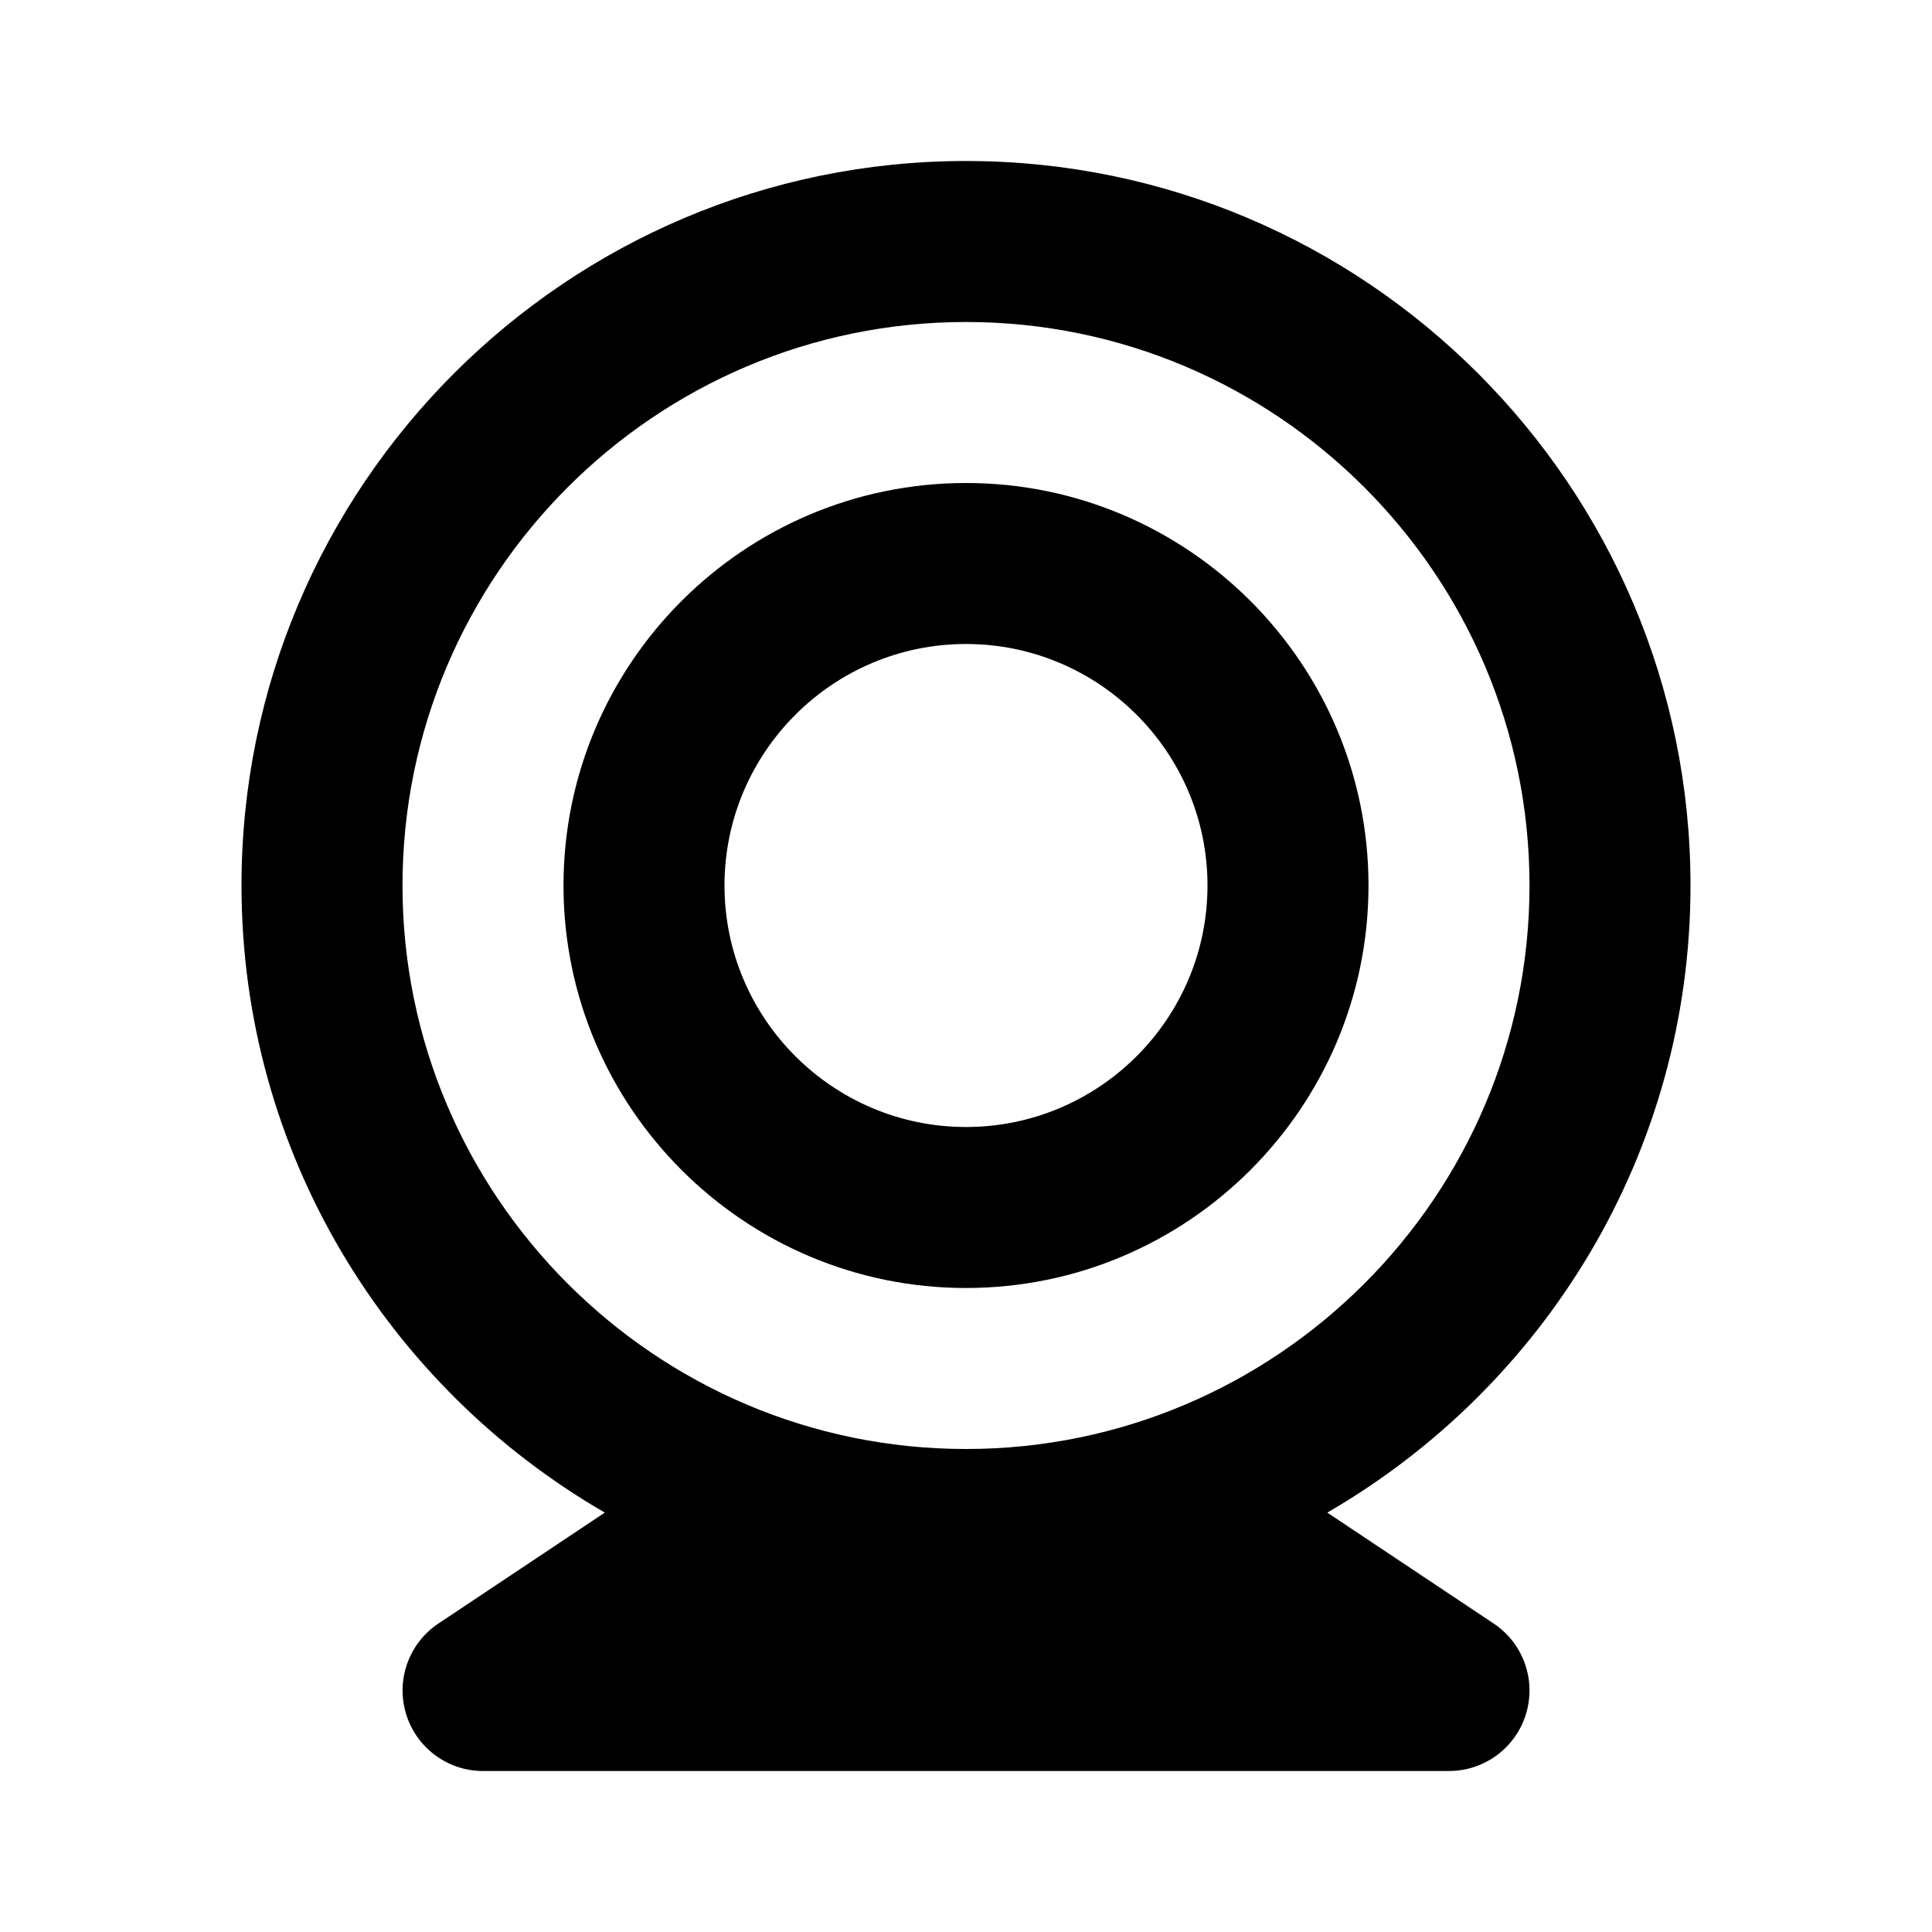
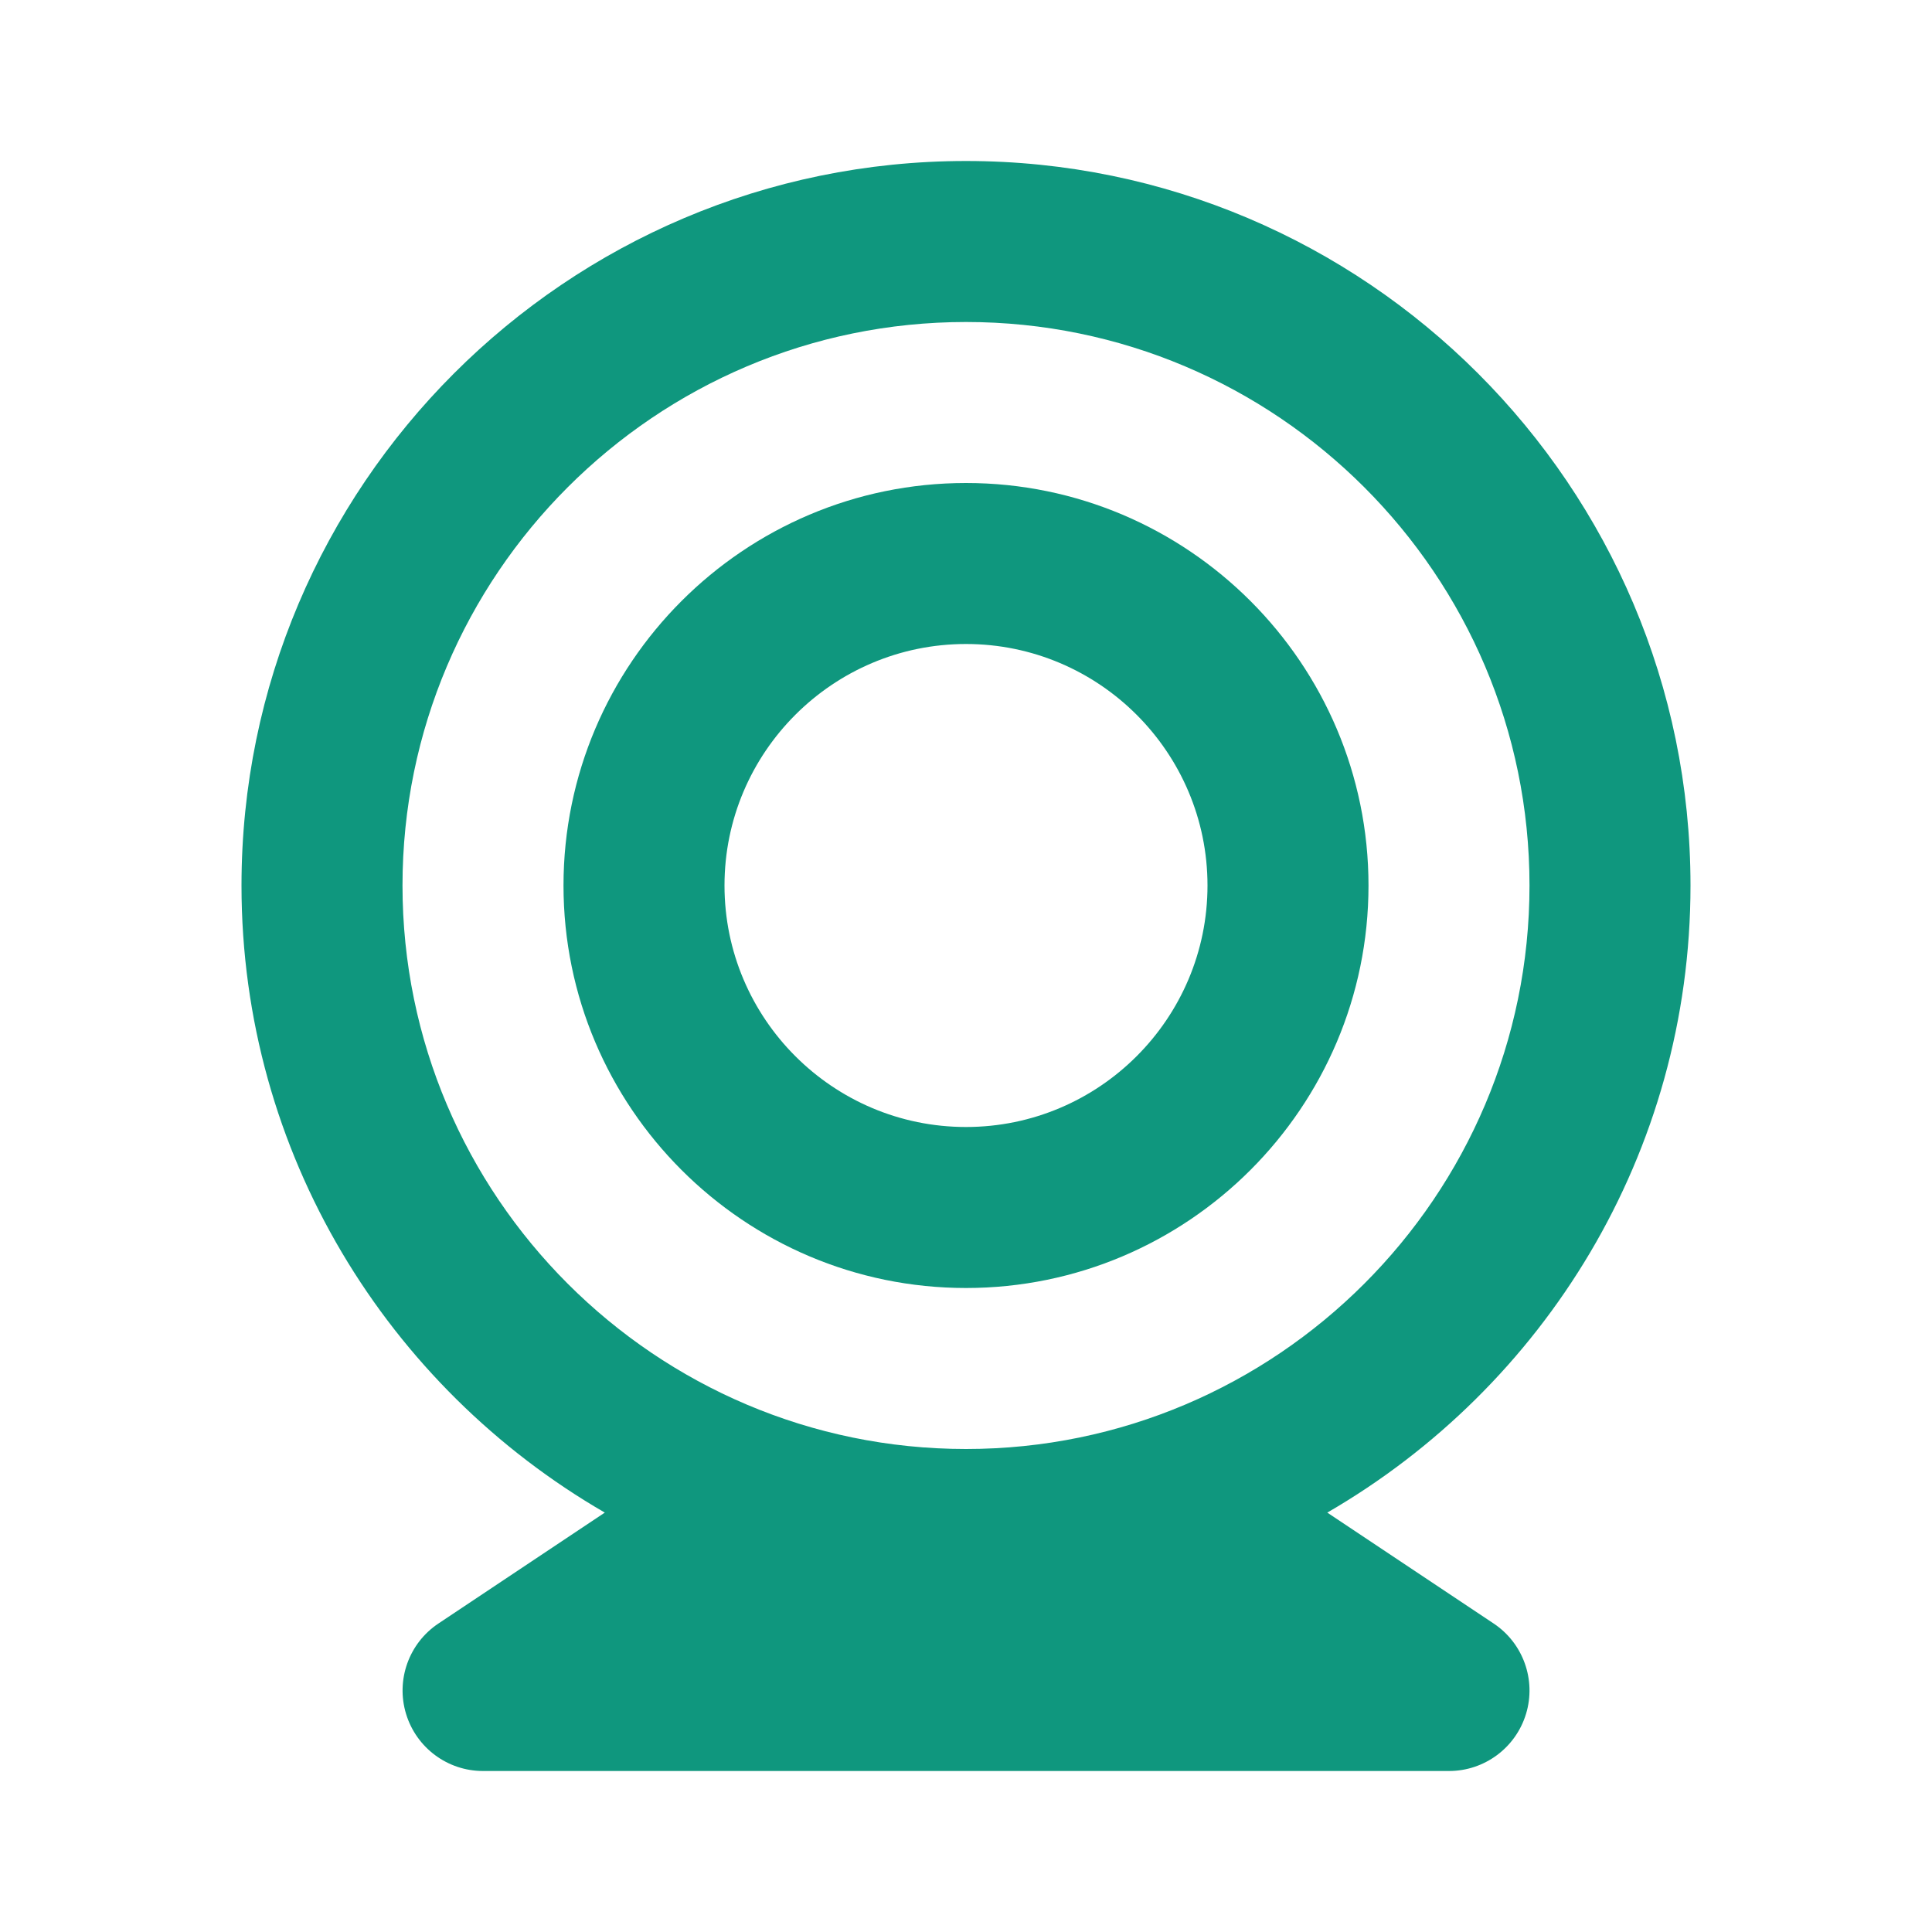
<svg xmlns="http://www.w3.org/2000/svg" width="24" height="24" viewBox="0 0 24 24">
-   <path d="M12,2c-4.963,0-9,4.038-9,9c0,3.328,1.82,6.232,4.513,7.79l-2.067,1.378c-0.366,0.244-0.53,0.7-0.402,1.122S5.56,22,6,22 h12c0.44,0,0.829-0.288,0.957-0.71s-0.036-0.878-0.402-1.122l-2.067-1.378C19.18,17.232,21,14.328,21,11C21,6.038,16.963,2,12,2z M12,18c-3.859,0-7-3.141-7-7c0-3.86,3.141-7,7-7s7,3.14,7,7C19,14.859,15.859,18,12,18z" />
-   <path d="M12,6c-2.757,0-5,2.243-5,5s2.243,5,5,5s5-2.243,5-5S14.757,6,12,6z M12,14c-1.654,0-3-1.346-3-3s1.346-3,3-3s3,1.346,3,3 S13.654,14,12,14z" />
+   <path d="M12,2c-4.963,0-9,4.038-9,9c0,3.328,1.82,6.232,4.513,7.79l-2.067,1.378c-0.366,0.244-0.53,0.7-0.402,1.122S5.56,22,6,22 h12c0.44,0,0.829-0.288,0.957-0.71s-0.036-0.878-0.402-1.122l-2.067-1.378C19.18,17.232,21,14.328,21,11C21,6.038,16.963,2,12,2z M12,18c-3.859,0-7-3.141-7-7c0-3.86,3.141-7,7-7s7,3.14,7,7C19,14.859,15.859,18,12,18z" fill="#0f977e" />
+   <path d="M12,6c-2.757,0-5,2.243-5,5s2.243,5,5,5s5-2.243,5-5S14.757,6,12,6z M12,14c-1.654,0-3-1.346-3-3s1.346-3,3-3s3,1.346,3,3 S13.654,14,12,14z" fill="#0f977e" />
</svg>
